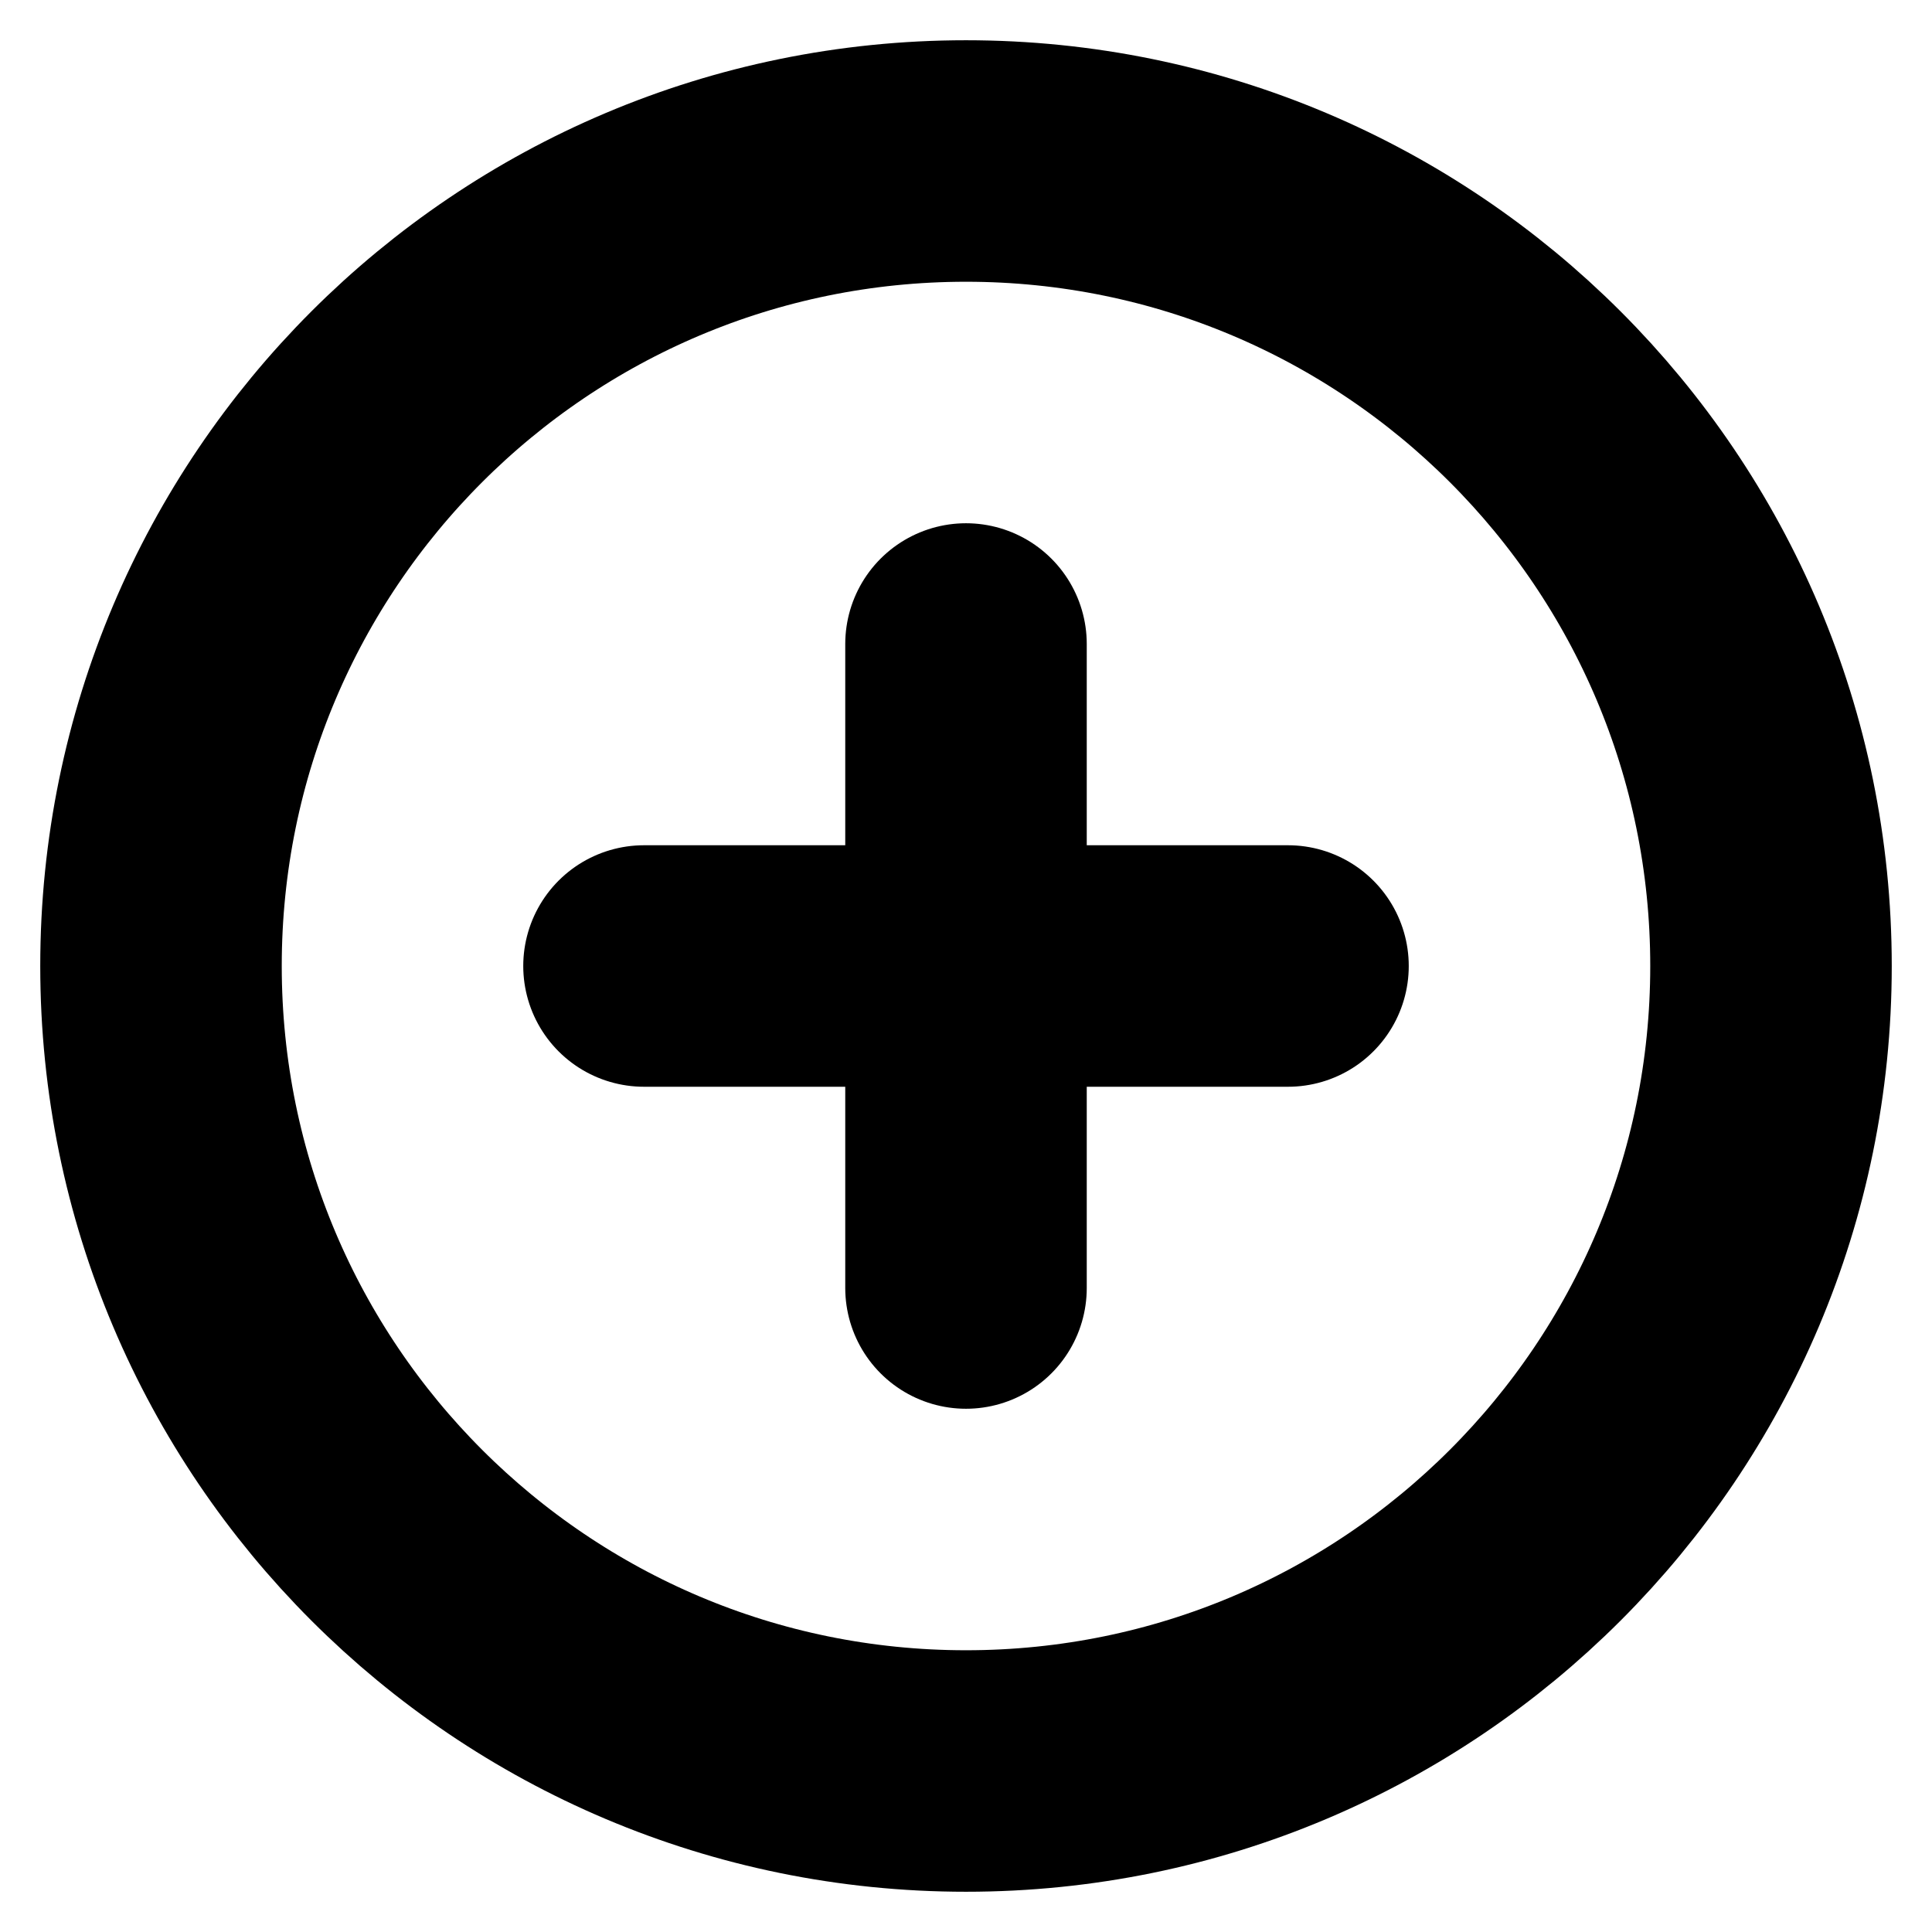
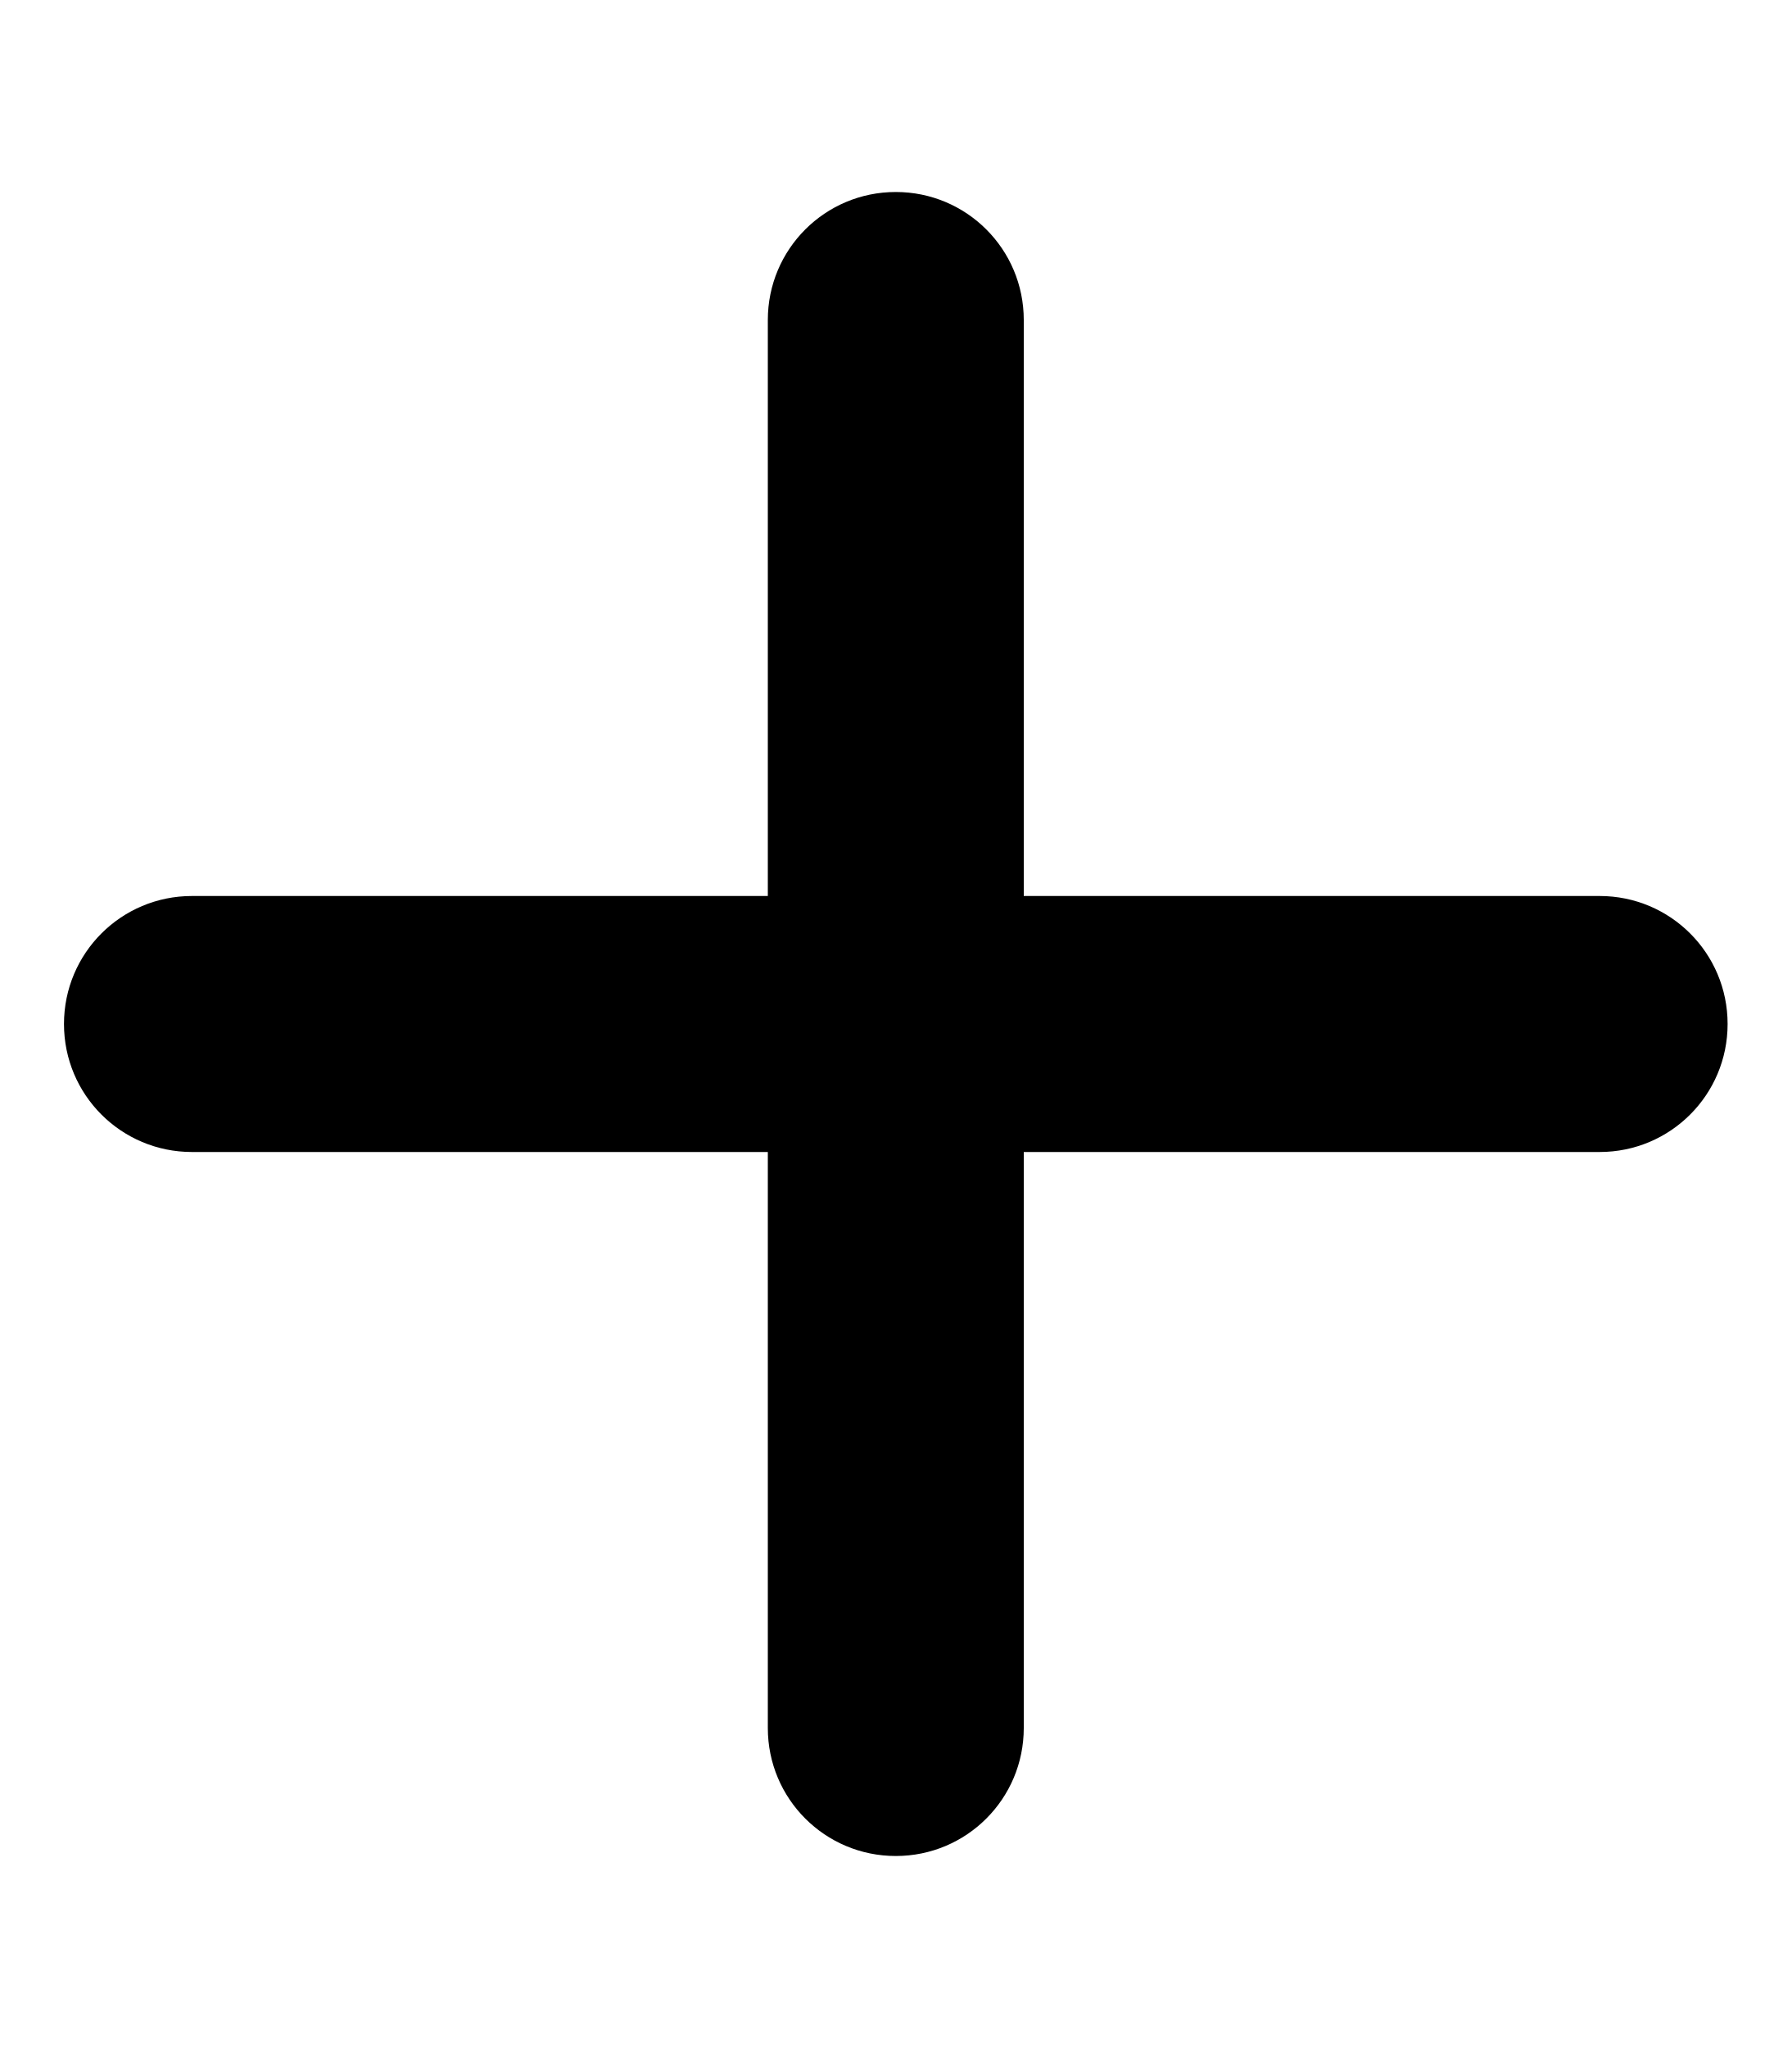
- <svg xmlns="http://www.w3.org/2000/svg" width="24" height="24" viewBox="0 0 24 24" fill="none" stroke="currentColor" stroke-width="3" stroke-linecap="round" stroke-linejoin="round" class="feather feather-plus-circle">
-   <circle cx="12" cy="12" r="10" />
-   <line x1="12" y1="8" x2="12" y2="16" />
-   <line x1="8" y1="12" x2="16" y2="12" />
+ <svg xmlns="http://www.w3.org/2000/svg" viewBox="0 0 448 512">
+   <path d="M256 80c0-17.7-14.3-32-32-32s-32 14.3-32 32V224H48c-17.7 0-32 14.3-32 32s14.3 32 32 32H192V432c0 17.7 14.3 32 32 32s32-14.3 32-32V288H400c17.7 0 32-14.3 32-32s-14.3-32-32-32H256V80z" />
</svg>
